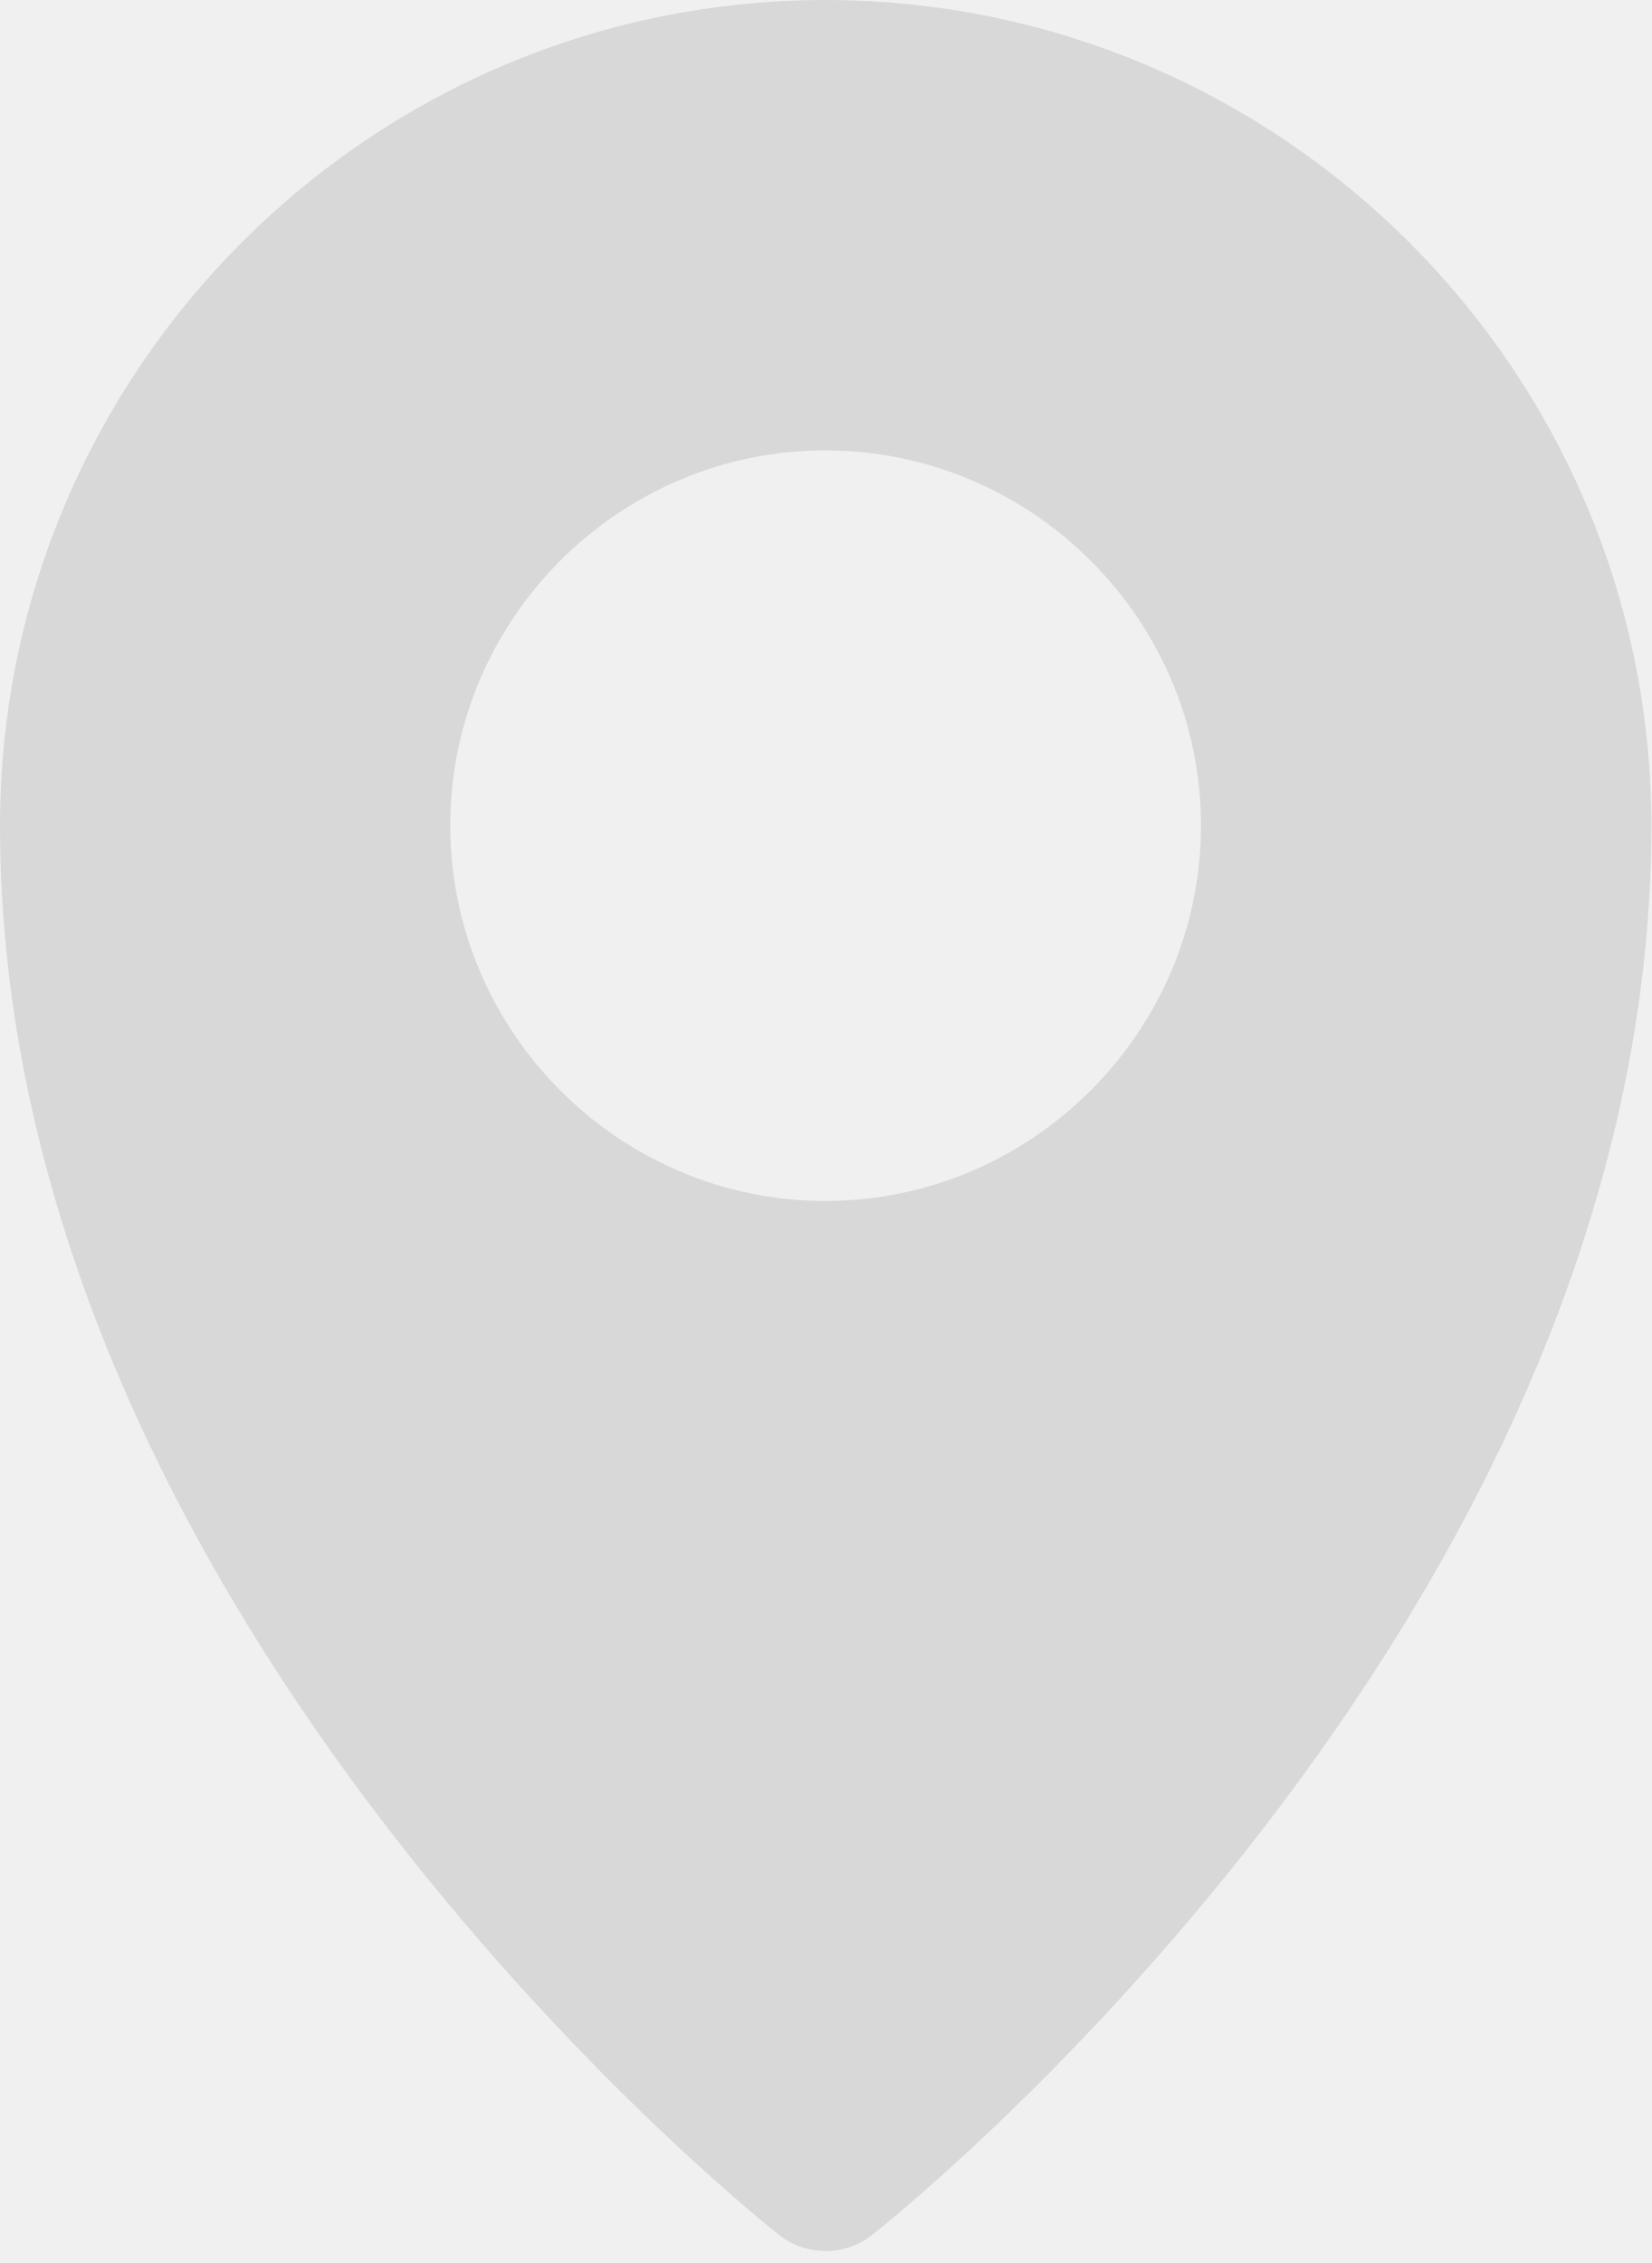
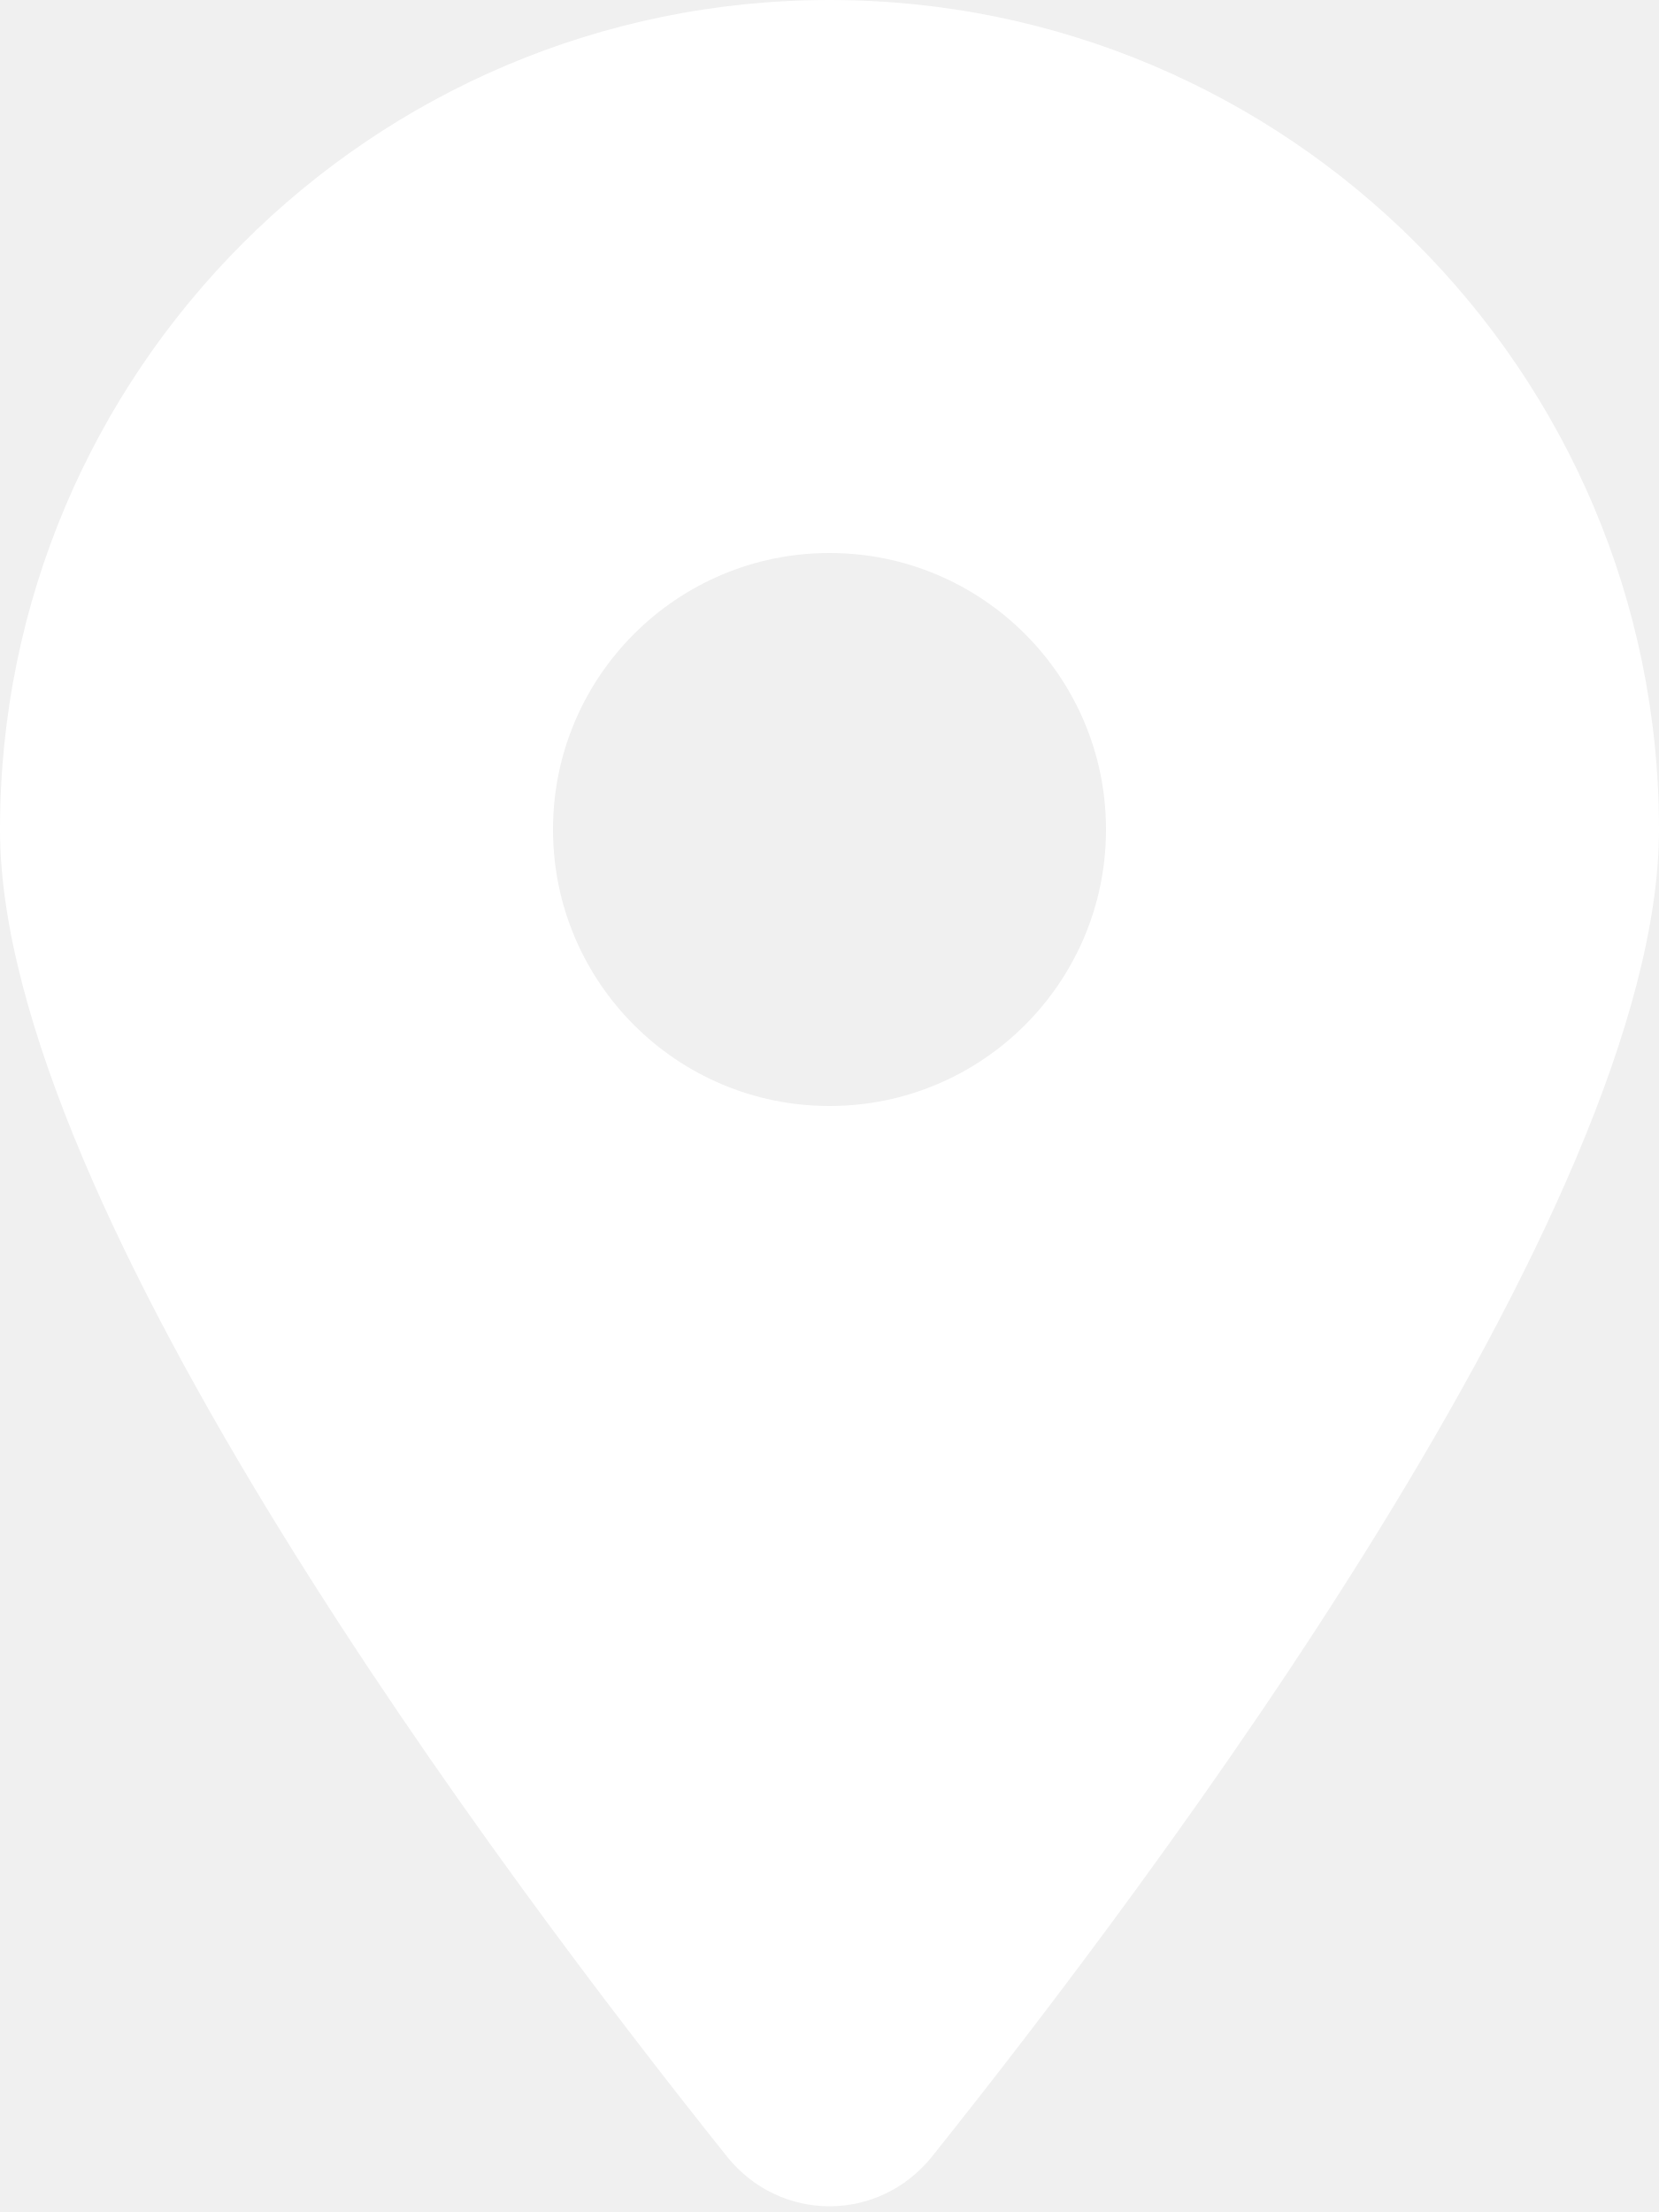
- <svg xmlns="http://www.w3.org/2000/svg" width="27" height="37" viewBox="0 0 27 37" fill="none">
-   <path d="M13.494 0C6.055 0 3.19006e-06 6.057 0 13.496C-4.66239e-06 26.586 12.734 36.538 12.734 36.538C13.182 36.894 13.816 36.894 14.263 36.538C14.263 36.538 27 26.586 27 13.496C27 6.057 20.933 0 13.494 0ZM13.494 7.364C16.868 7.364 19.636 10.123 19.636 13.496C19.636 16.87 16.868 19.636 13.494 19.636C10.12 19.636 7.362 16.87 7.362 13.496C7.362 10.123 10.12 7.364 13.494 7.364Z" fill="#D8D8D8" />
+ <svg xmlns="http://www.w3.org/2000/svg" viewBox="0 0 384 512">
+   <path fill="#ffffff" d="M215.7 499.2C267 435 384 279.4 384 192C384 86 298 0 192 0S0 86 0 192c0 87.4 117 243 168.3 307.2c12.3 15.3 35.1 15.3 47.4 0zM192 128a64 64 0 1 1 0 128 64 64 0 1 1 0-128z" />
</svg>
